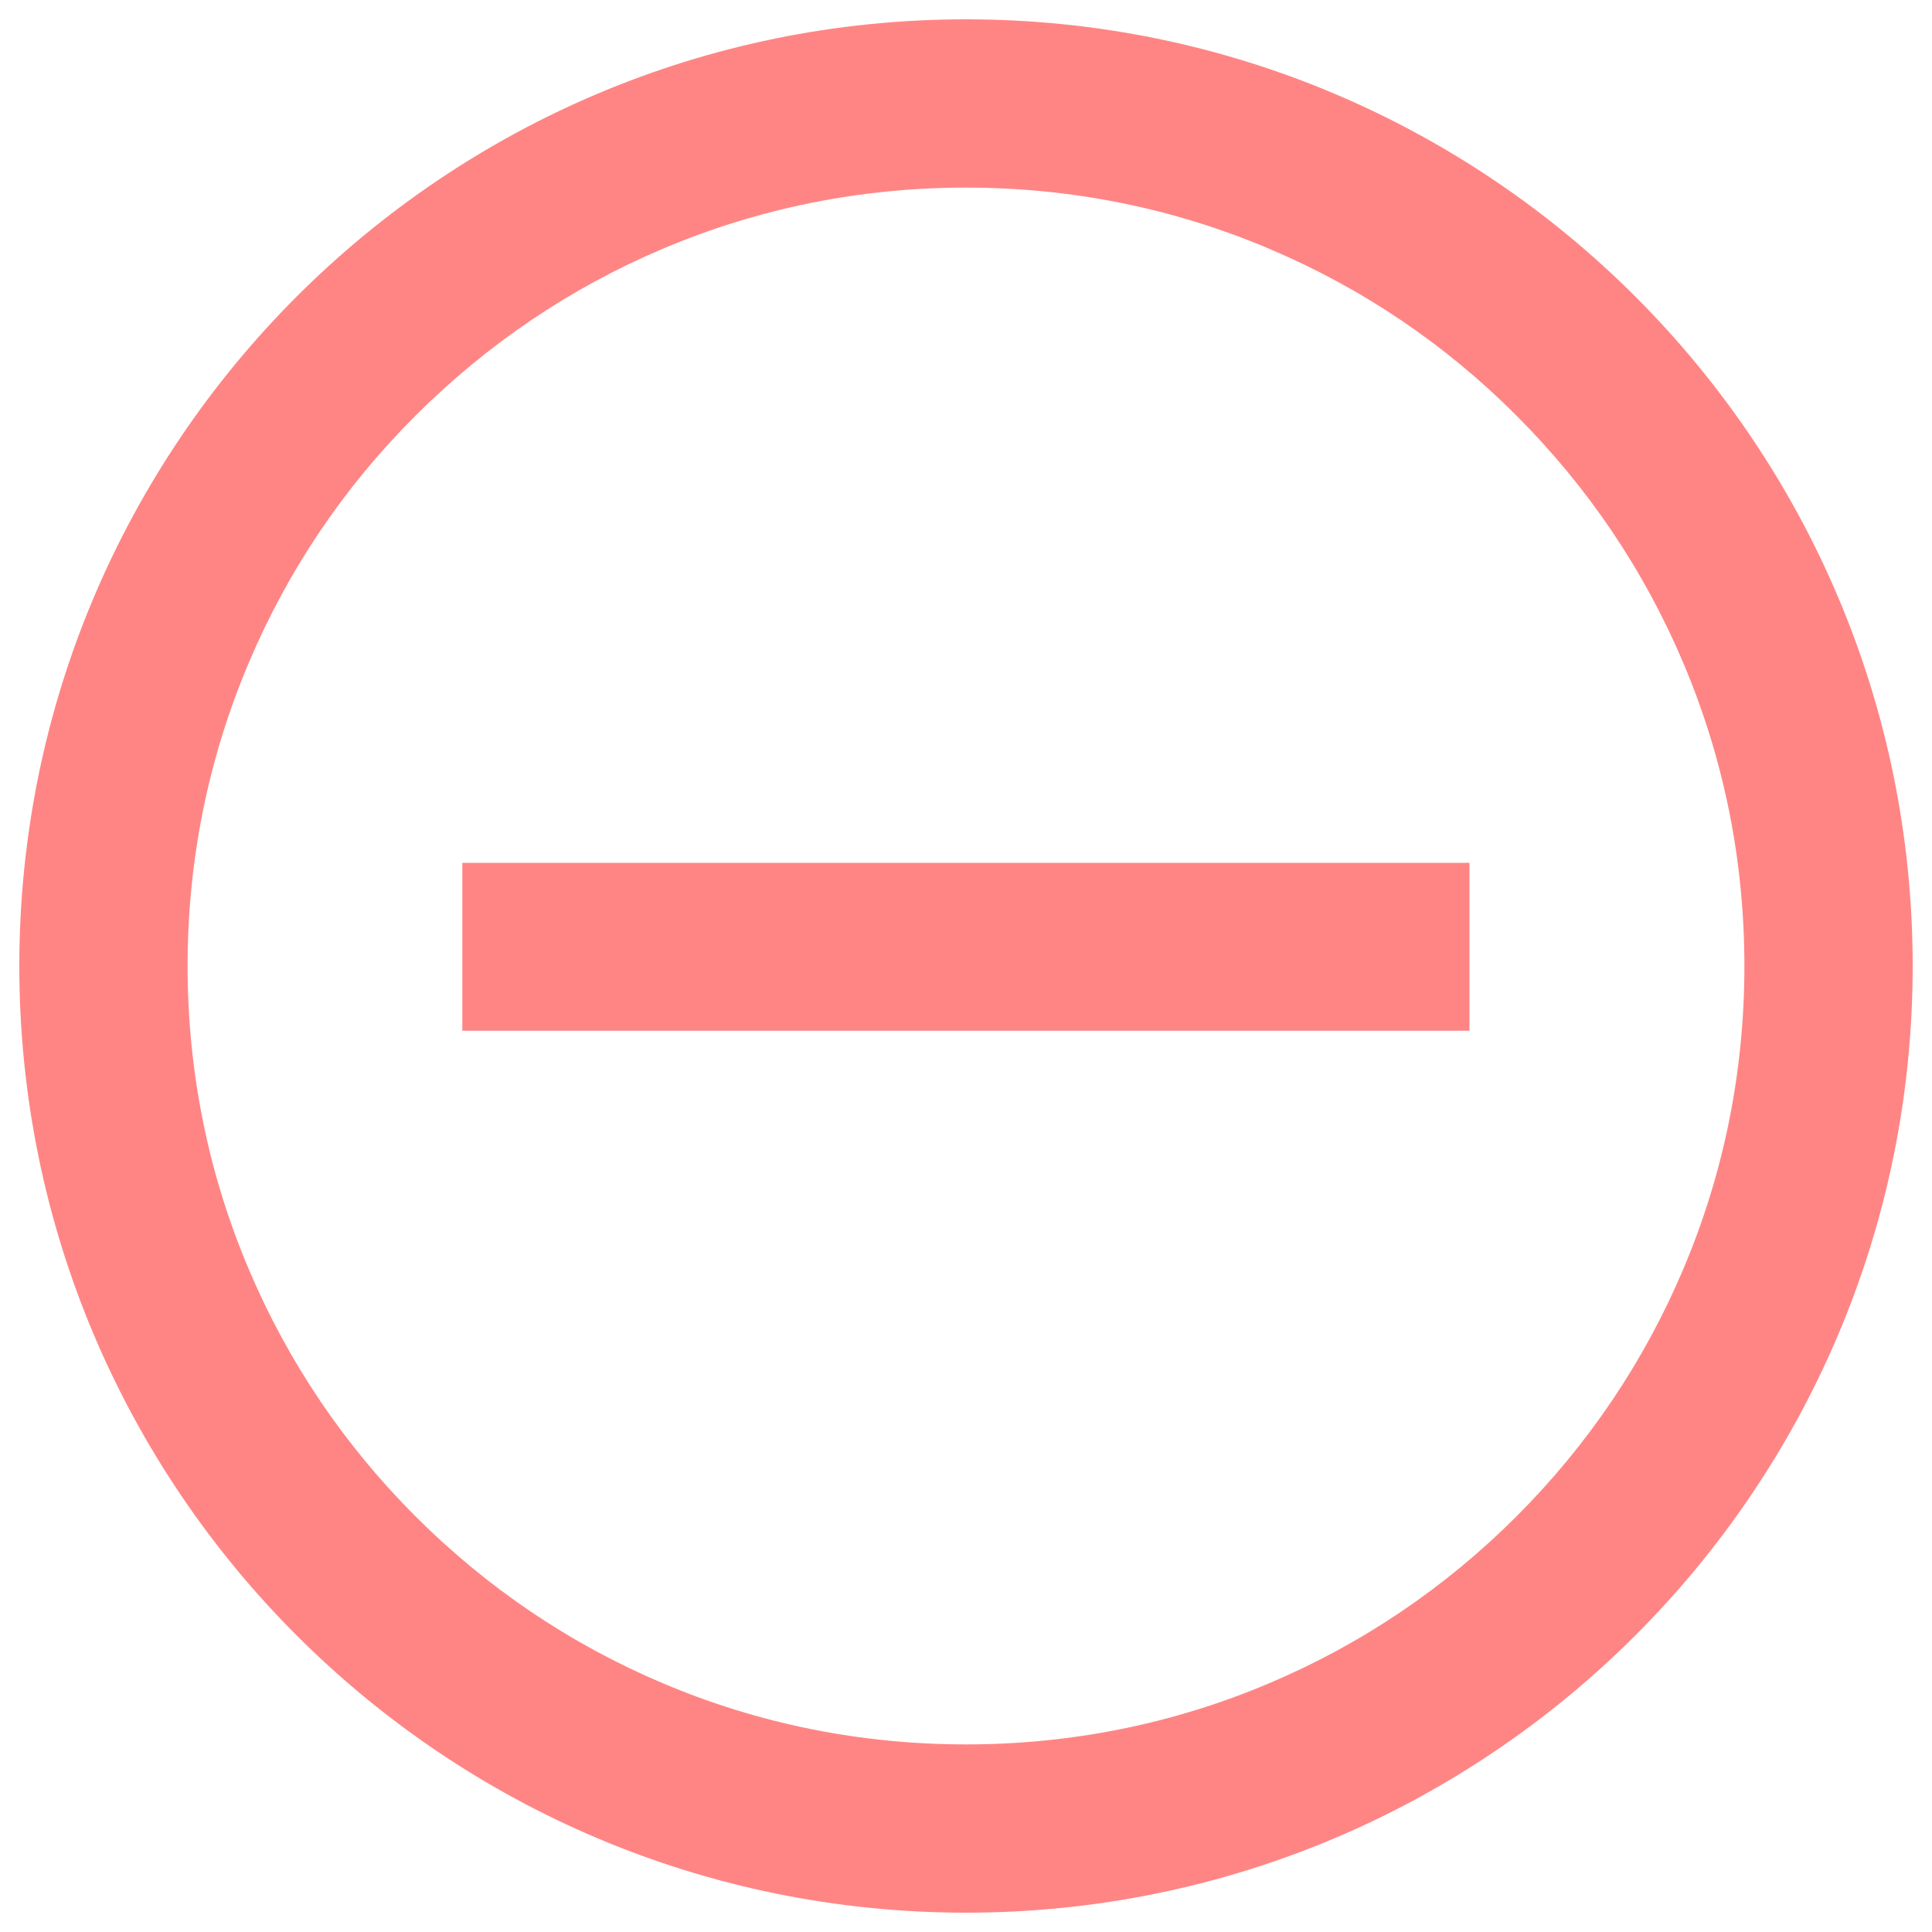
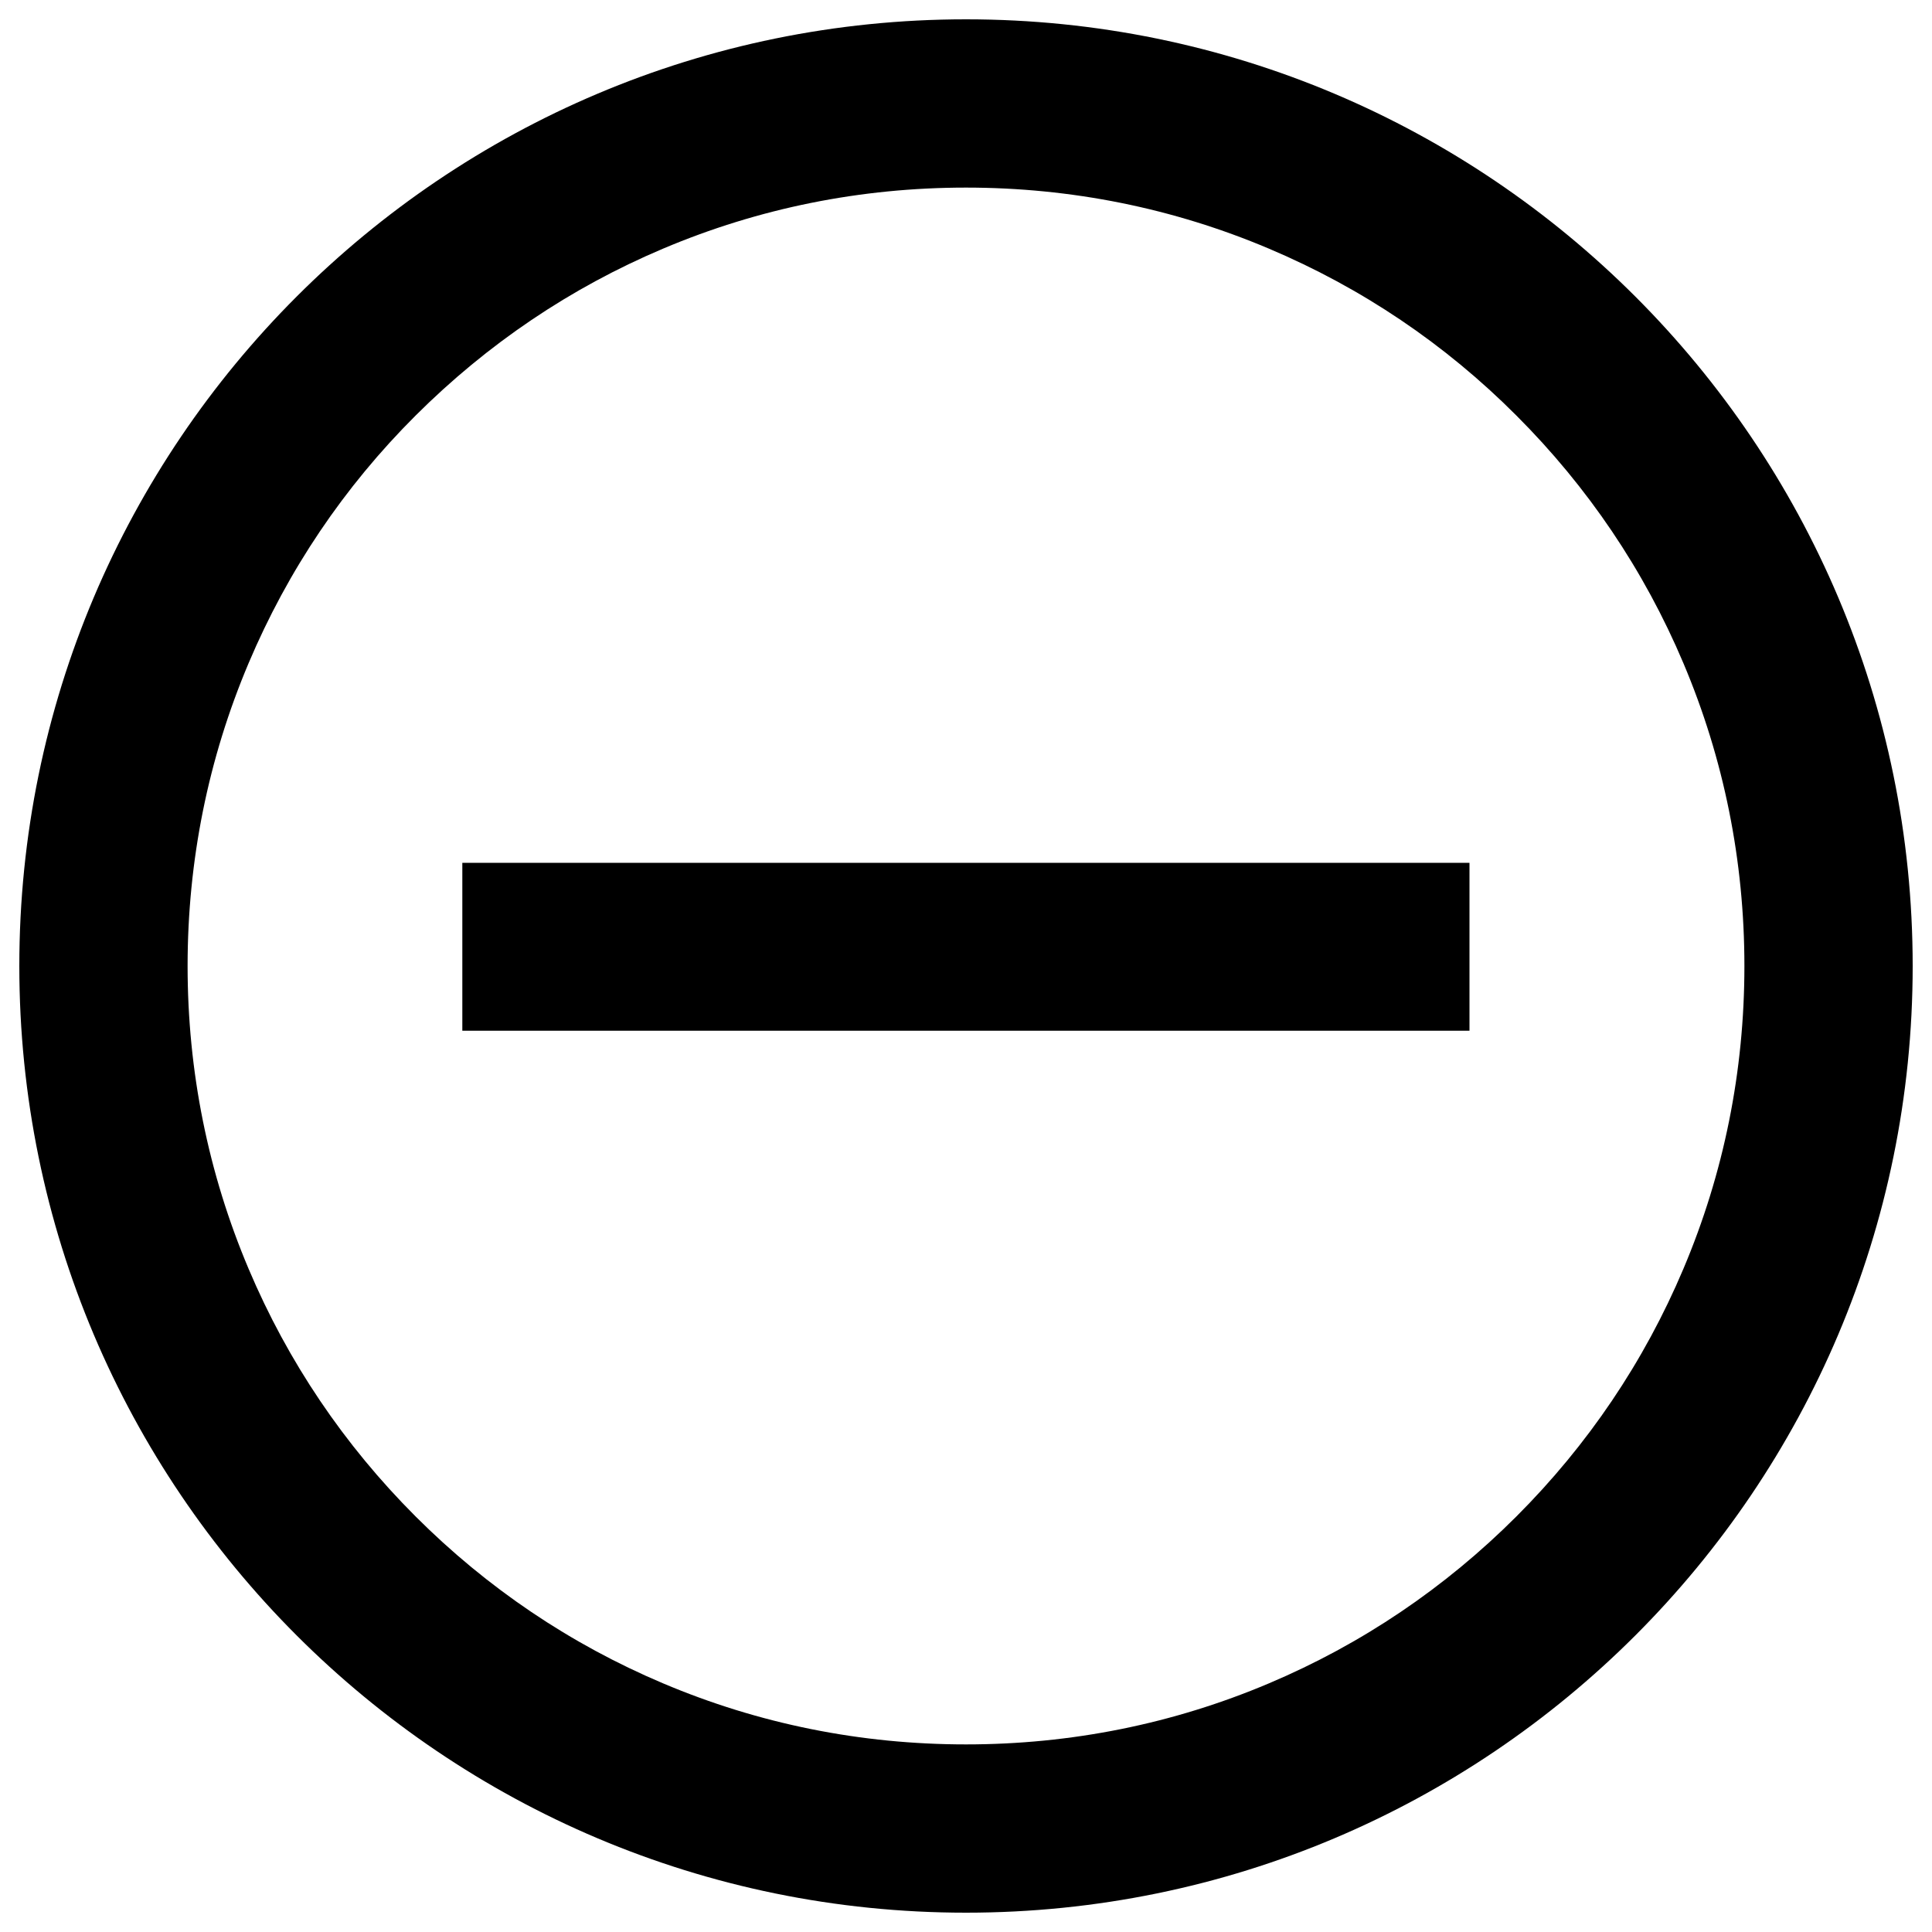
- <svg xmlns="http://www.w3.org/2000/svg" viewBox="0 0 1000 1000" fill="#ff8585">
-   <path d="M239.3,446.6h521.3v86.9H239.3V446.6L239.3,446.6z" />
-   <path d="M500,10C229.4,10,10,229.4,10,500s219.4,490,490,490s490-219.4,490-490C990,229.4,770.6,10,500,10z M784.9,784.9c-37,37-80.1,66.1-128.1,86.4c-49.6,21-102.4,31.6-156.8,31.6c-54.4,0-107.2-10.6-156.8-31.6c-48-20.3-91.1-49.4-128.1-86.4c-37-37-66.1-80.1-86.4-128.1c-21-49.6-31.6-102.4-31.6-156.8c0-54.4,10.6-107.2,31.6-156.8c20.3-48,49.3-91.1,86.4-128.1s80.1-66.1,128.1-86.4c49.6-21,102.4-31.6,156.8-31.6s107.2,10.6,156.8,31.6c48,20.3,91.1,49.3,128.1,86.4c37,37,66.1,80.1,86.4,128.1c21,49.6,31.6,102.4,31.6,156.8c0,54.4-10.6,107.2-31.6,156.8C851,704.8,821.9,747.9,784.9,784.9z" />
+ <svg xmlns="http://www.w3.org/2000/svg" viewBox="0 0 1000 1000" fill="#ff8585" version="1.1" id="svg6">
+   <defs id="defs10" />
+   <path d="M239.3,446.6h521.3v86.9H239.3V446.6L239.3,446.6z" id="path2" style="fill:#000000" />
+   <path d="M500,10C229.4,10,10,229.4,10,500s219.4,490,490,490s490-219.4,490-490C990,229.4,770.6,10,500,10z M784.9,784.9c-37,37-80.1,66.1-128.1,86.4c-49.6,21-102.4,31.6-156.8,31.6c-54.4,0-107.2-10.6-156.8-31.6c-48-20.3-91.1-49.4-128.1-86.4c-37-37-66.1-80.1-86.4-128.1c-21-49.6-31.6-102.4-31.6-156.8c0-54.4,10.6-107.2,31.6-156.8c20.3-48,49.3-91.1,86.4-128.1s80.1-66.1,128.1-86.4c49.6-21,102.4-31.6,156.8-31.6s107.2,10.6,156.8,31.6c48,20.3,91.1,49.3,128.1,86.4c37,37,66.1,80.1,86.4,128.1c21,49.6,31.6,102.4,31.6,156.8c0,54.4-10.6,107.2-31.6,156.8C851,704.8,821.9,747.9,784.9,784.9z" id="path4" style="fill:#000000" />
</svg>
